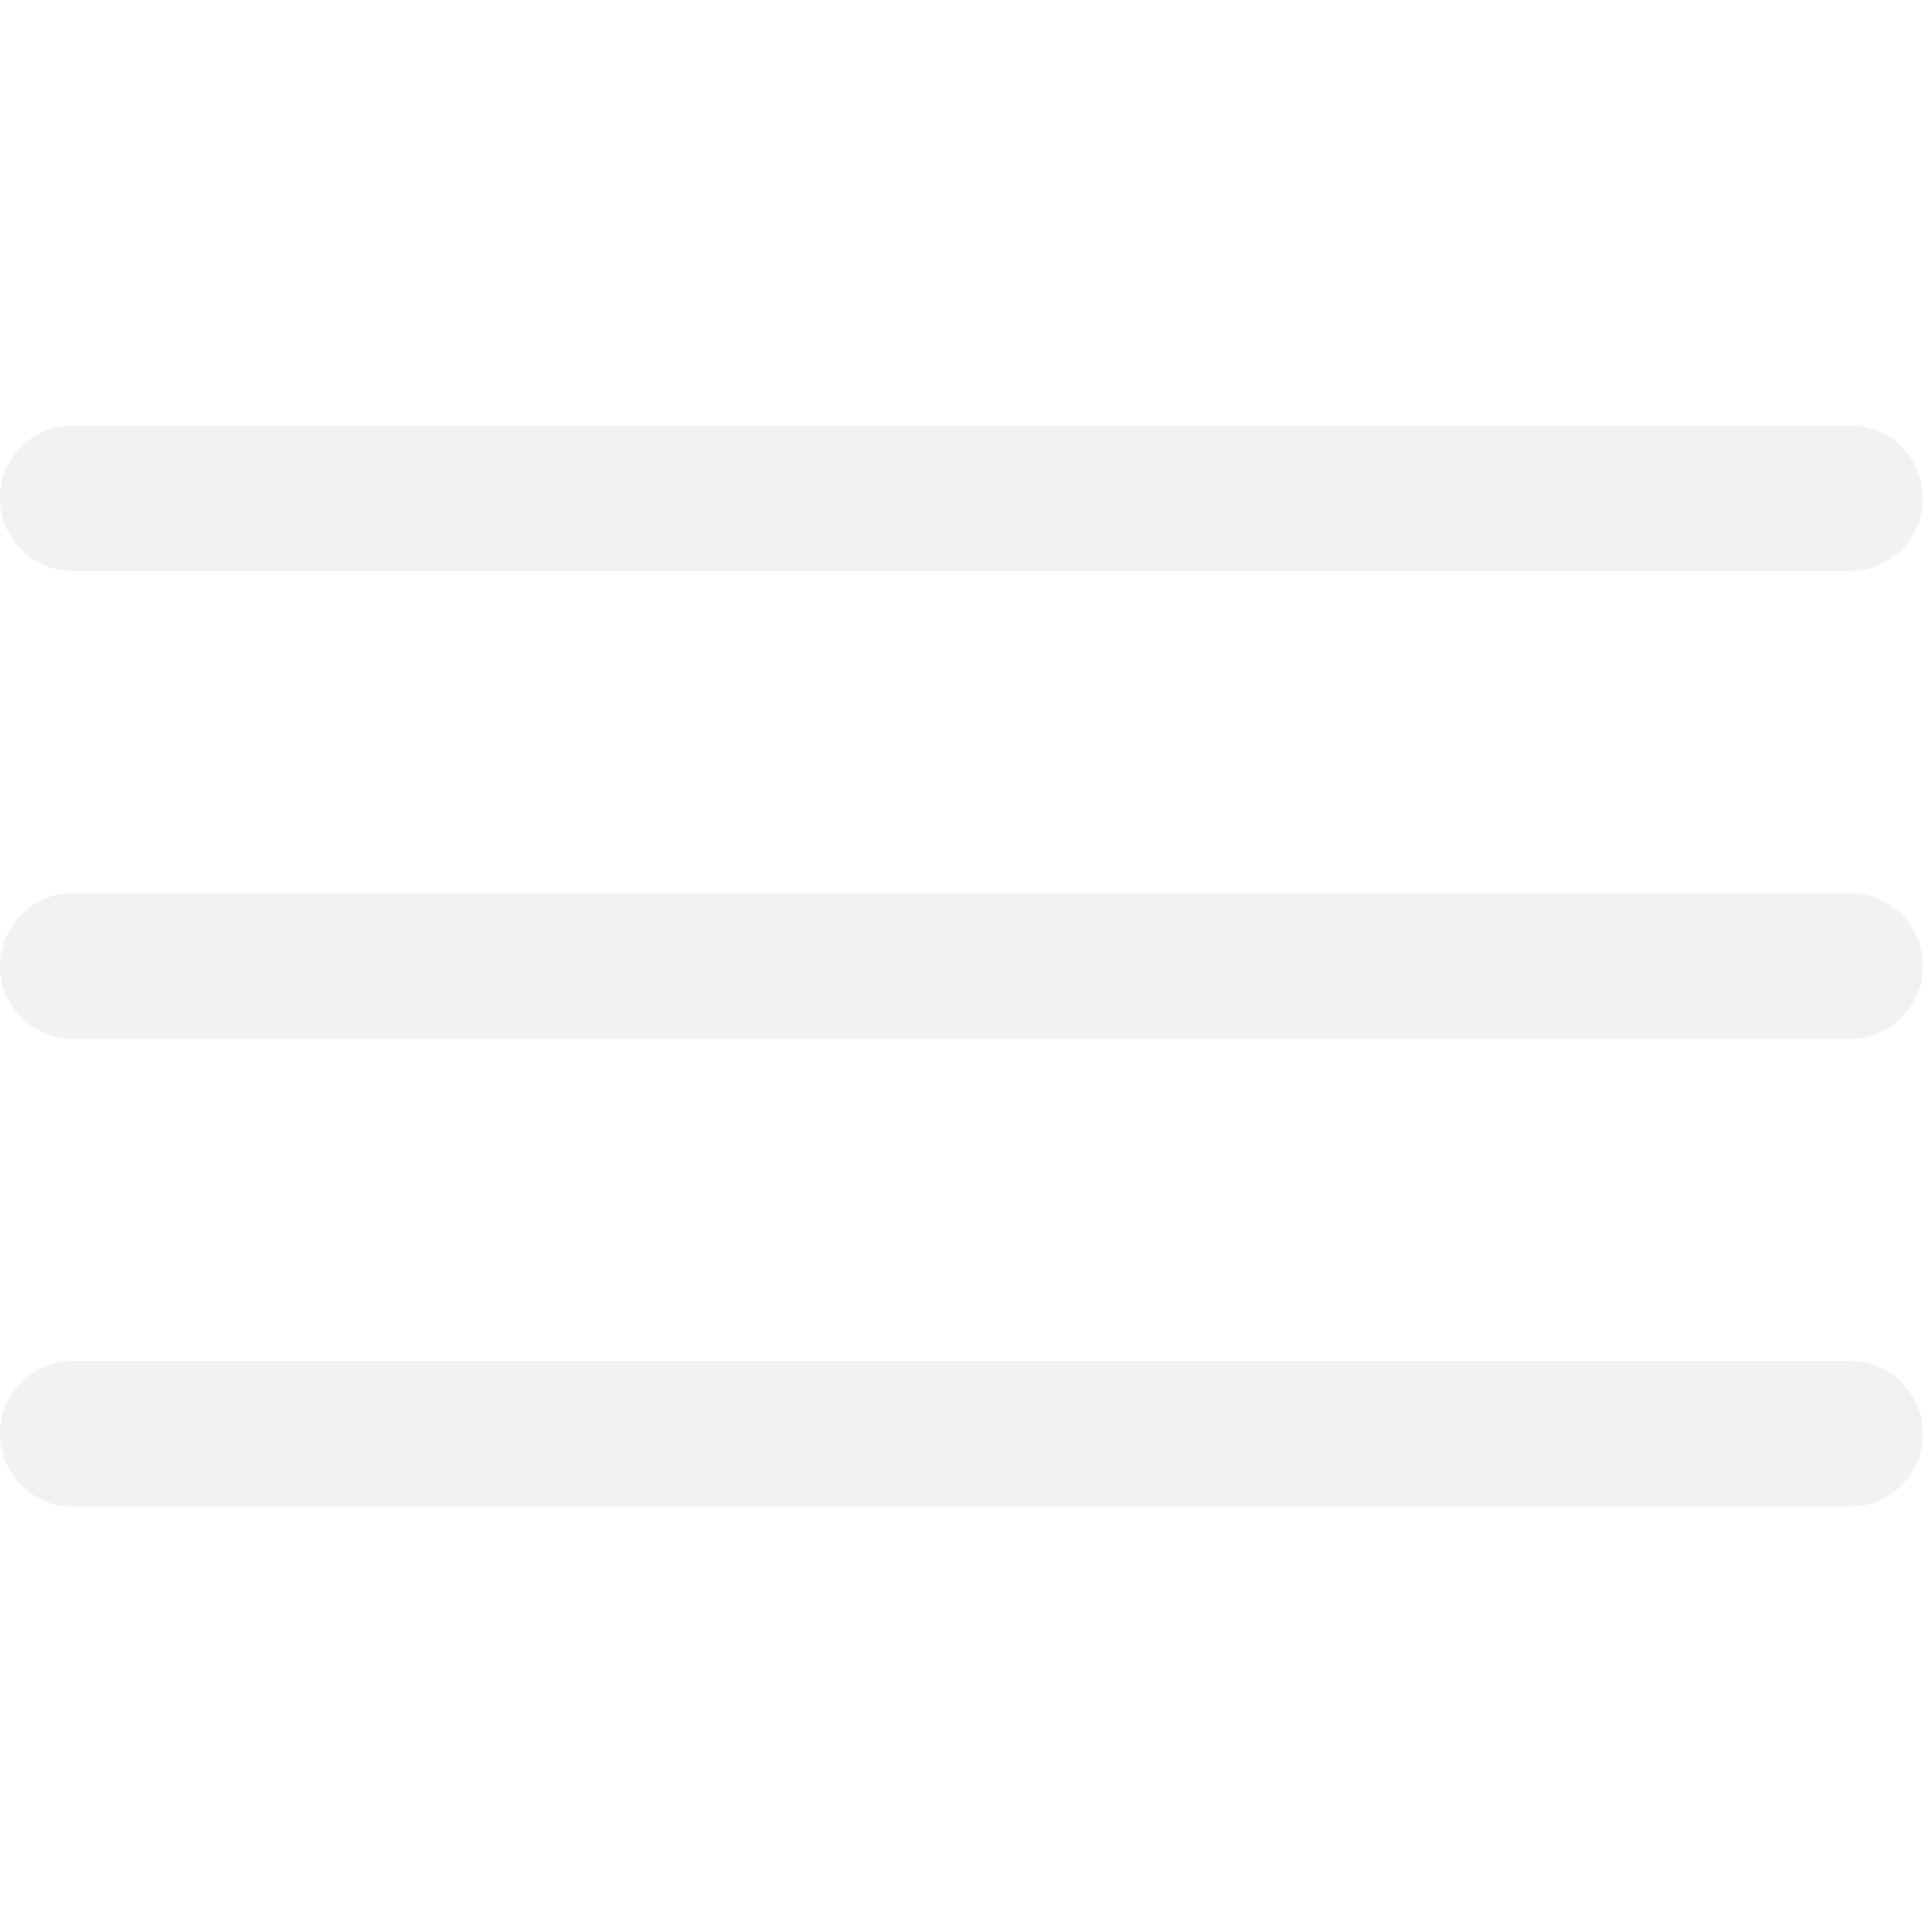
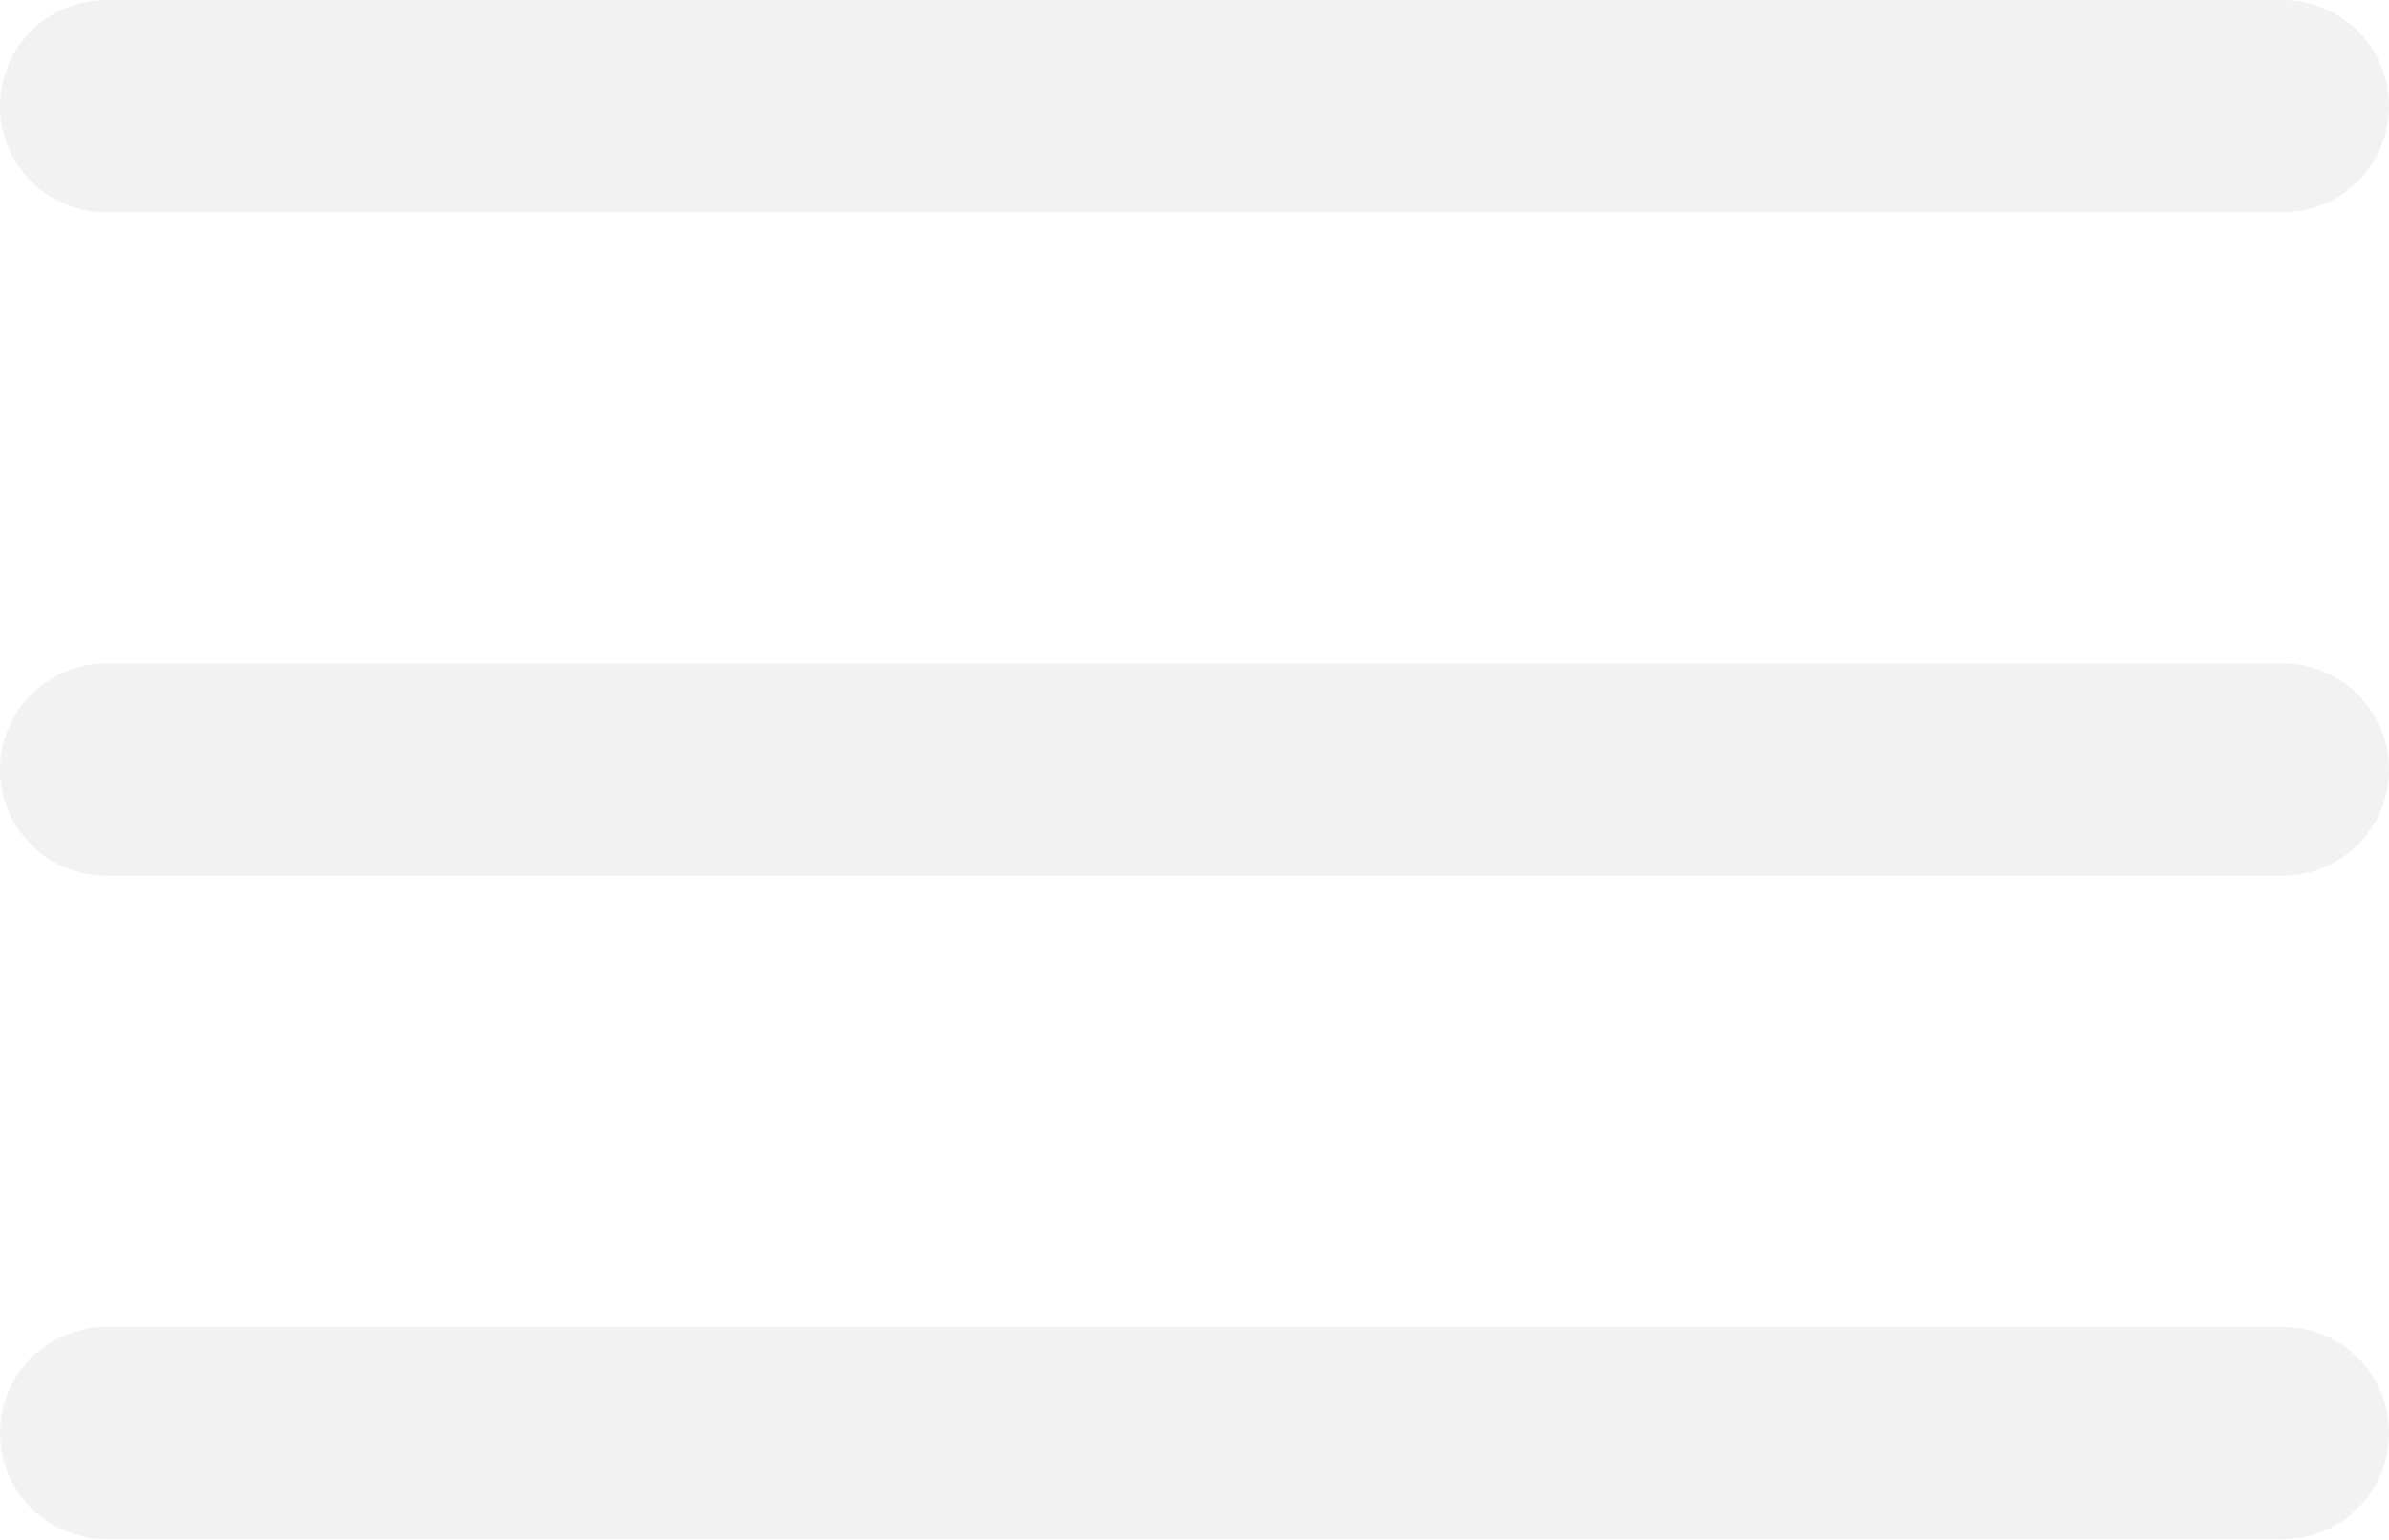
- <svg xmlns="http://www.w3.org/2000/svg" width="45" height="45" viewBox="0 0 53 30">
-   <path d="M2 2.167H50.75M2 15H50.75M2 27.833H50.75" stroke="#F2F2F2" stroke-width="4" stroke-linecap="round" stroke-linejoin="round" />
+ <svg xmlns="http://www.w3.org/2000/svg" width="45" height="29" viewBox="0 0 45 29" fill="none" stroke="#F2F2F2">
+   <path d="M2 2H43M2 14.5H43M2 27H43" stroke-width="4" stroke-linecap="round" stroke-linejoin="round" />
</svg>
